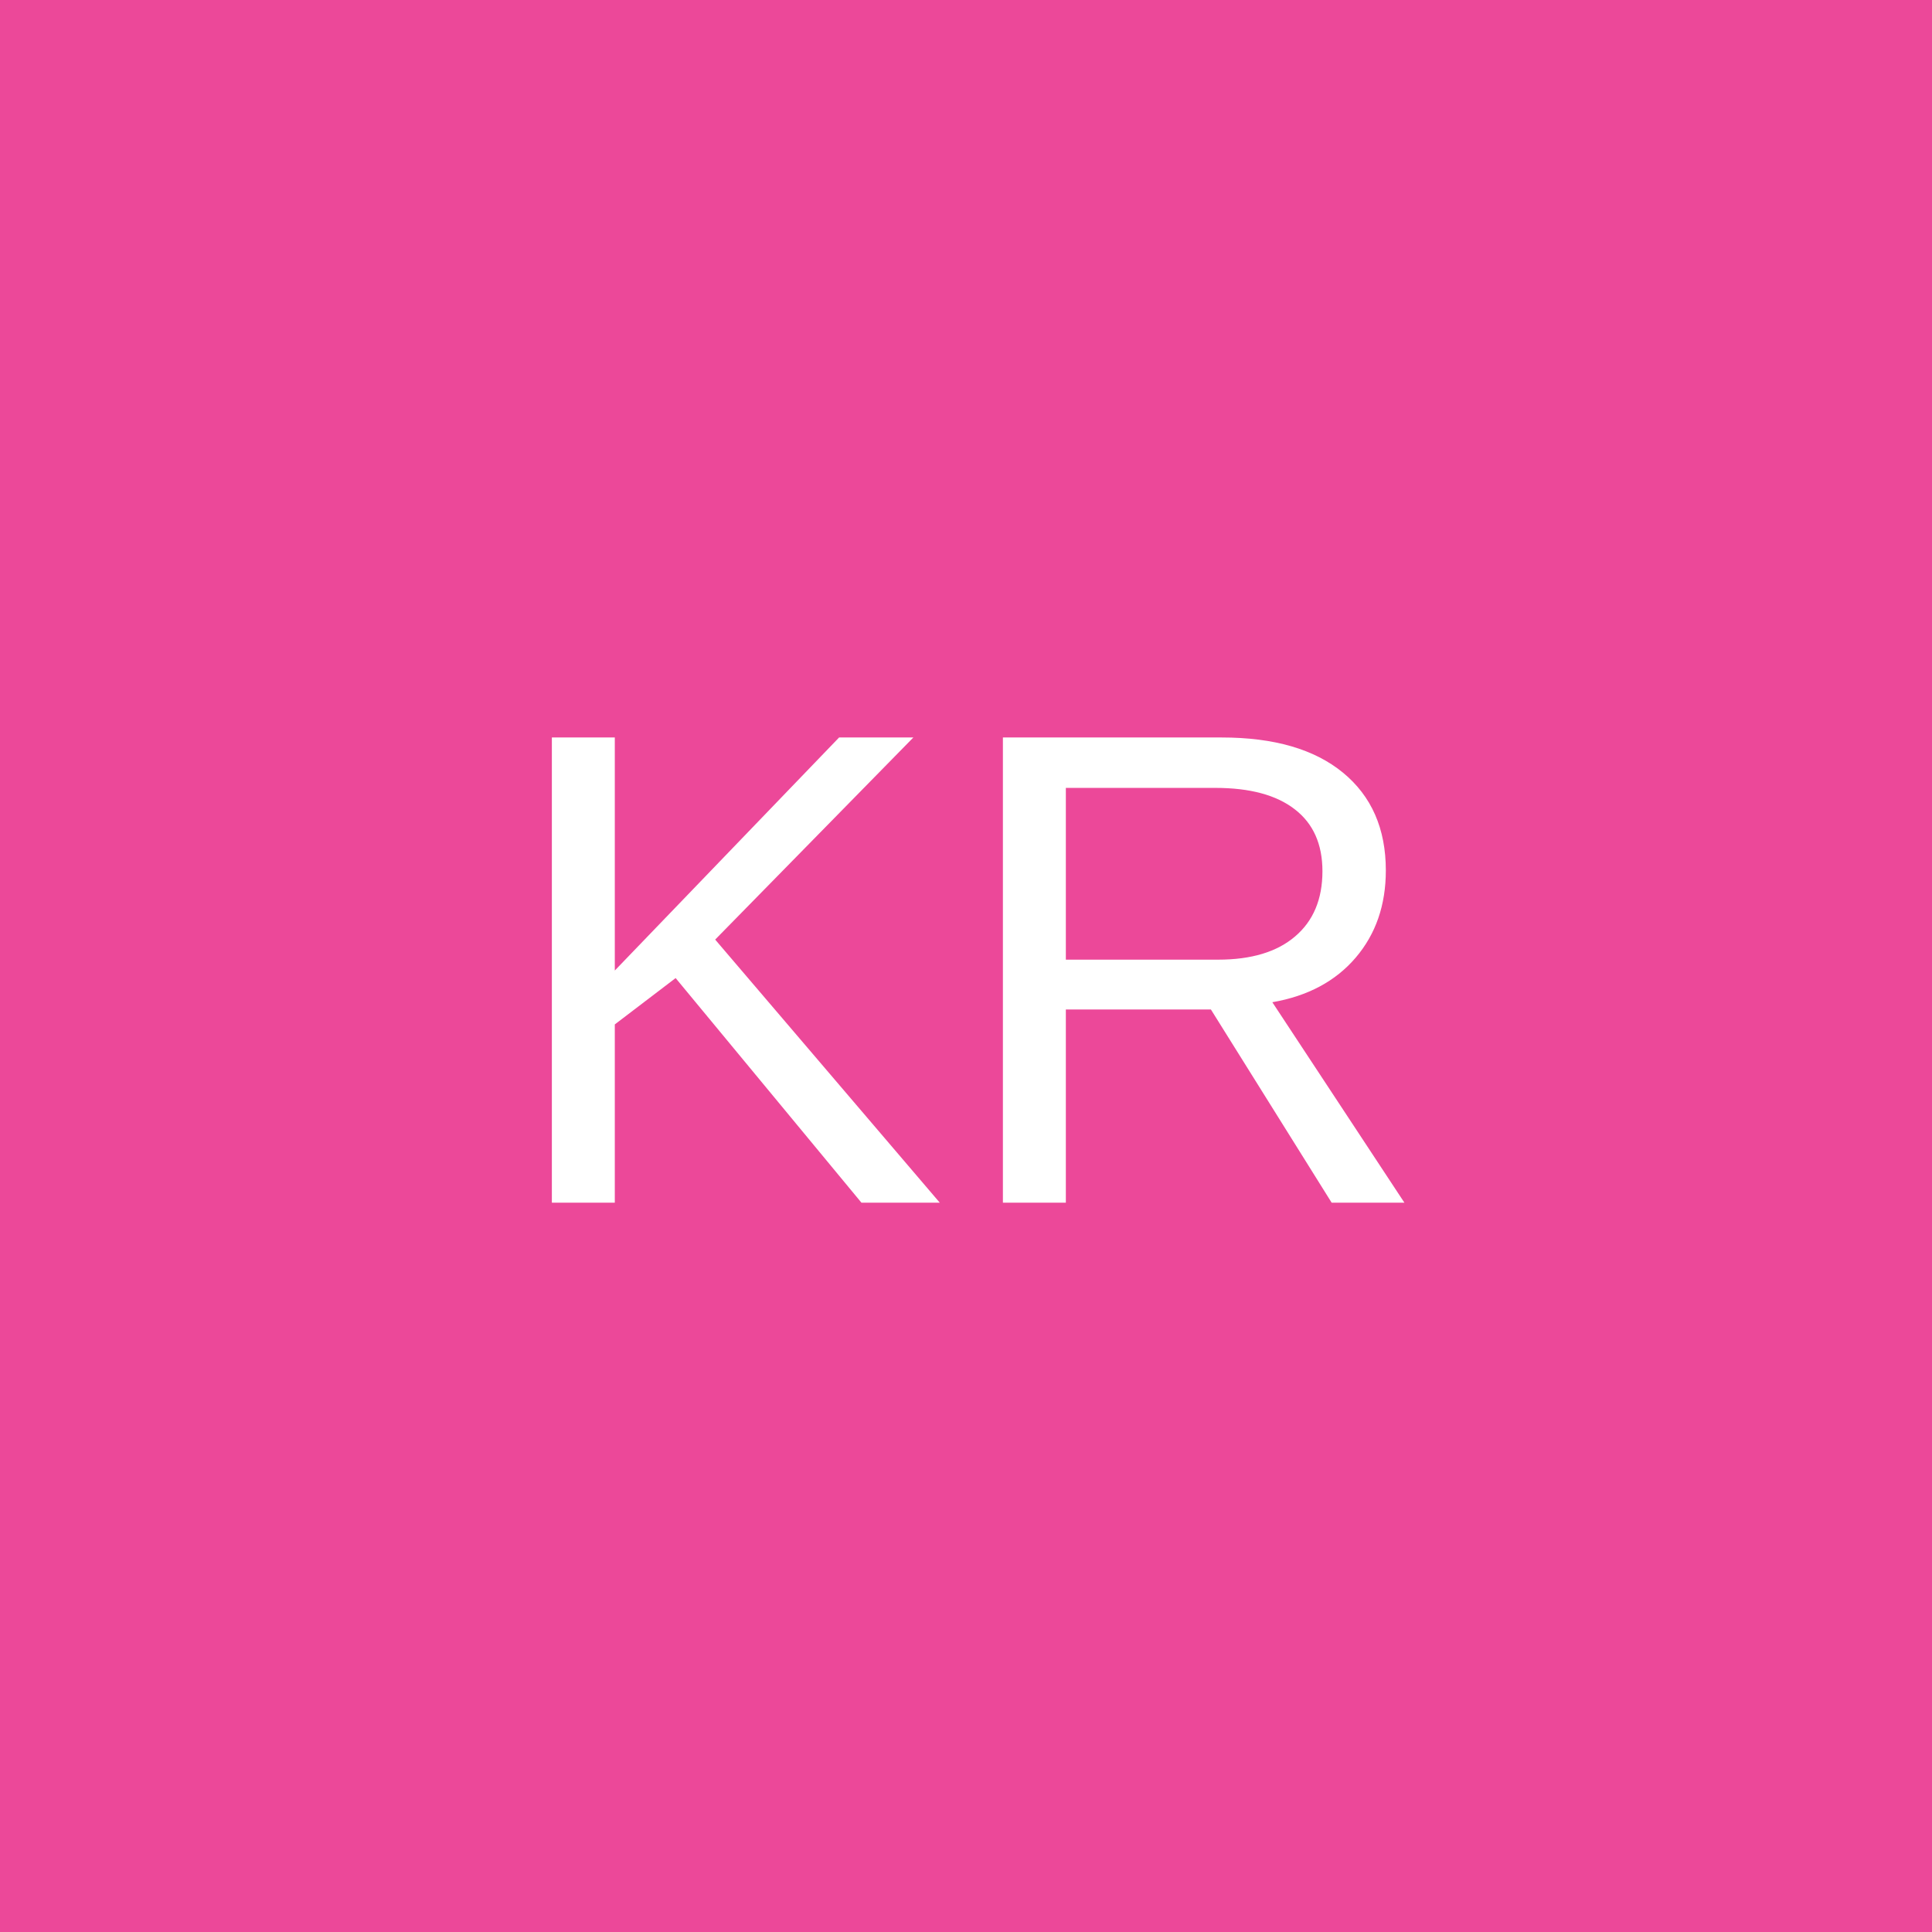
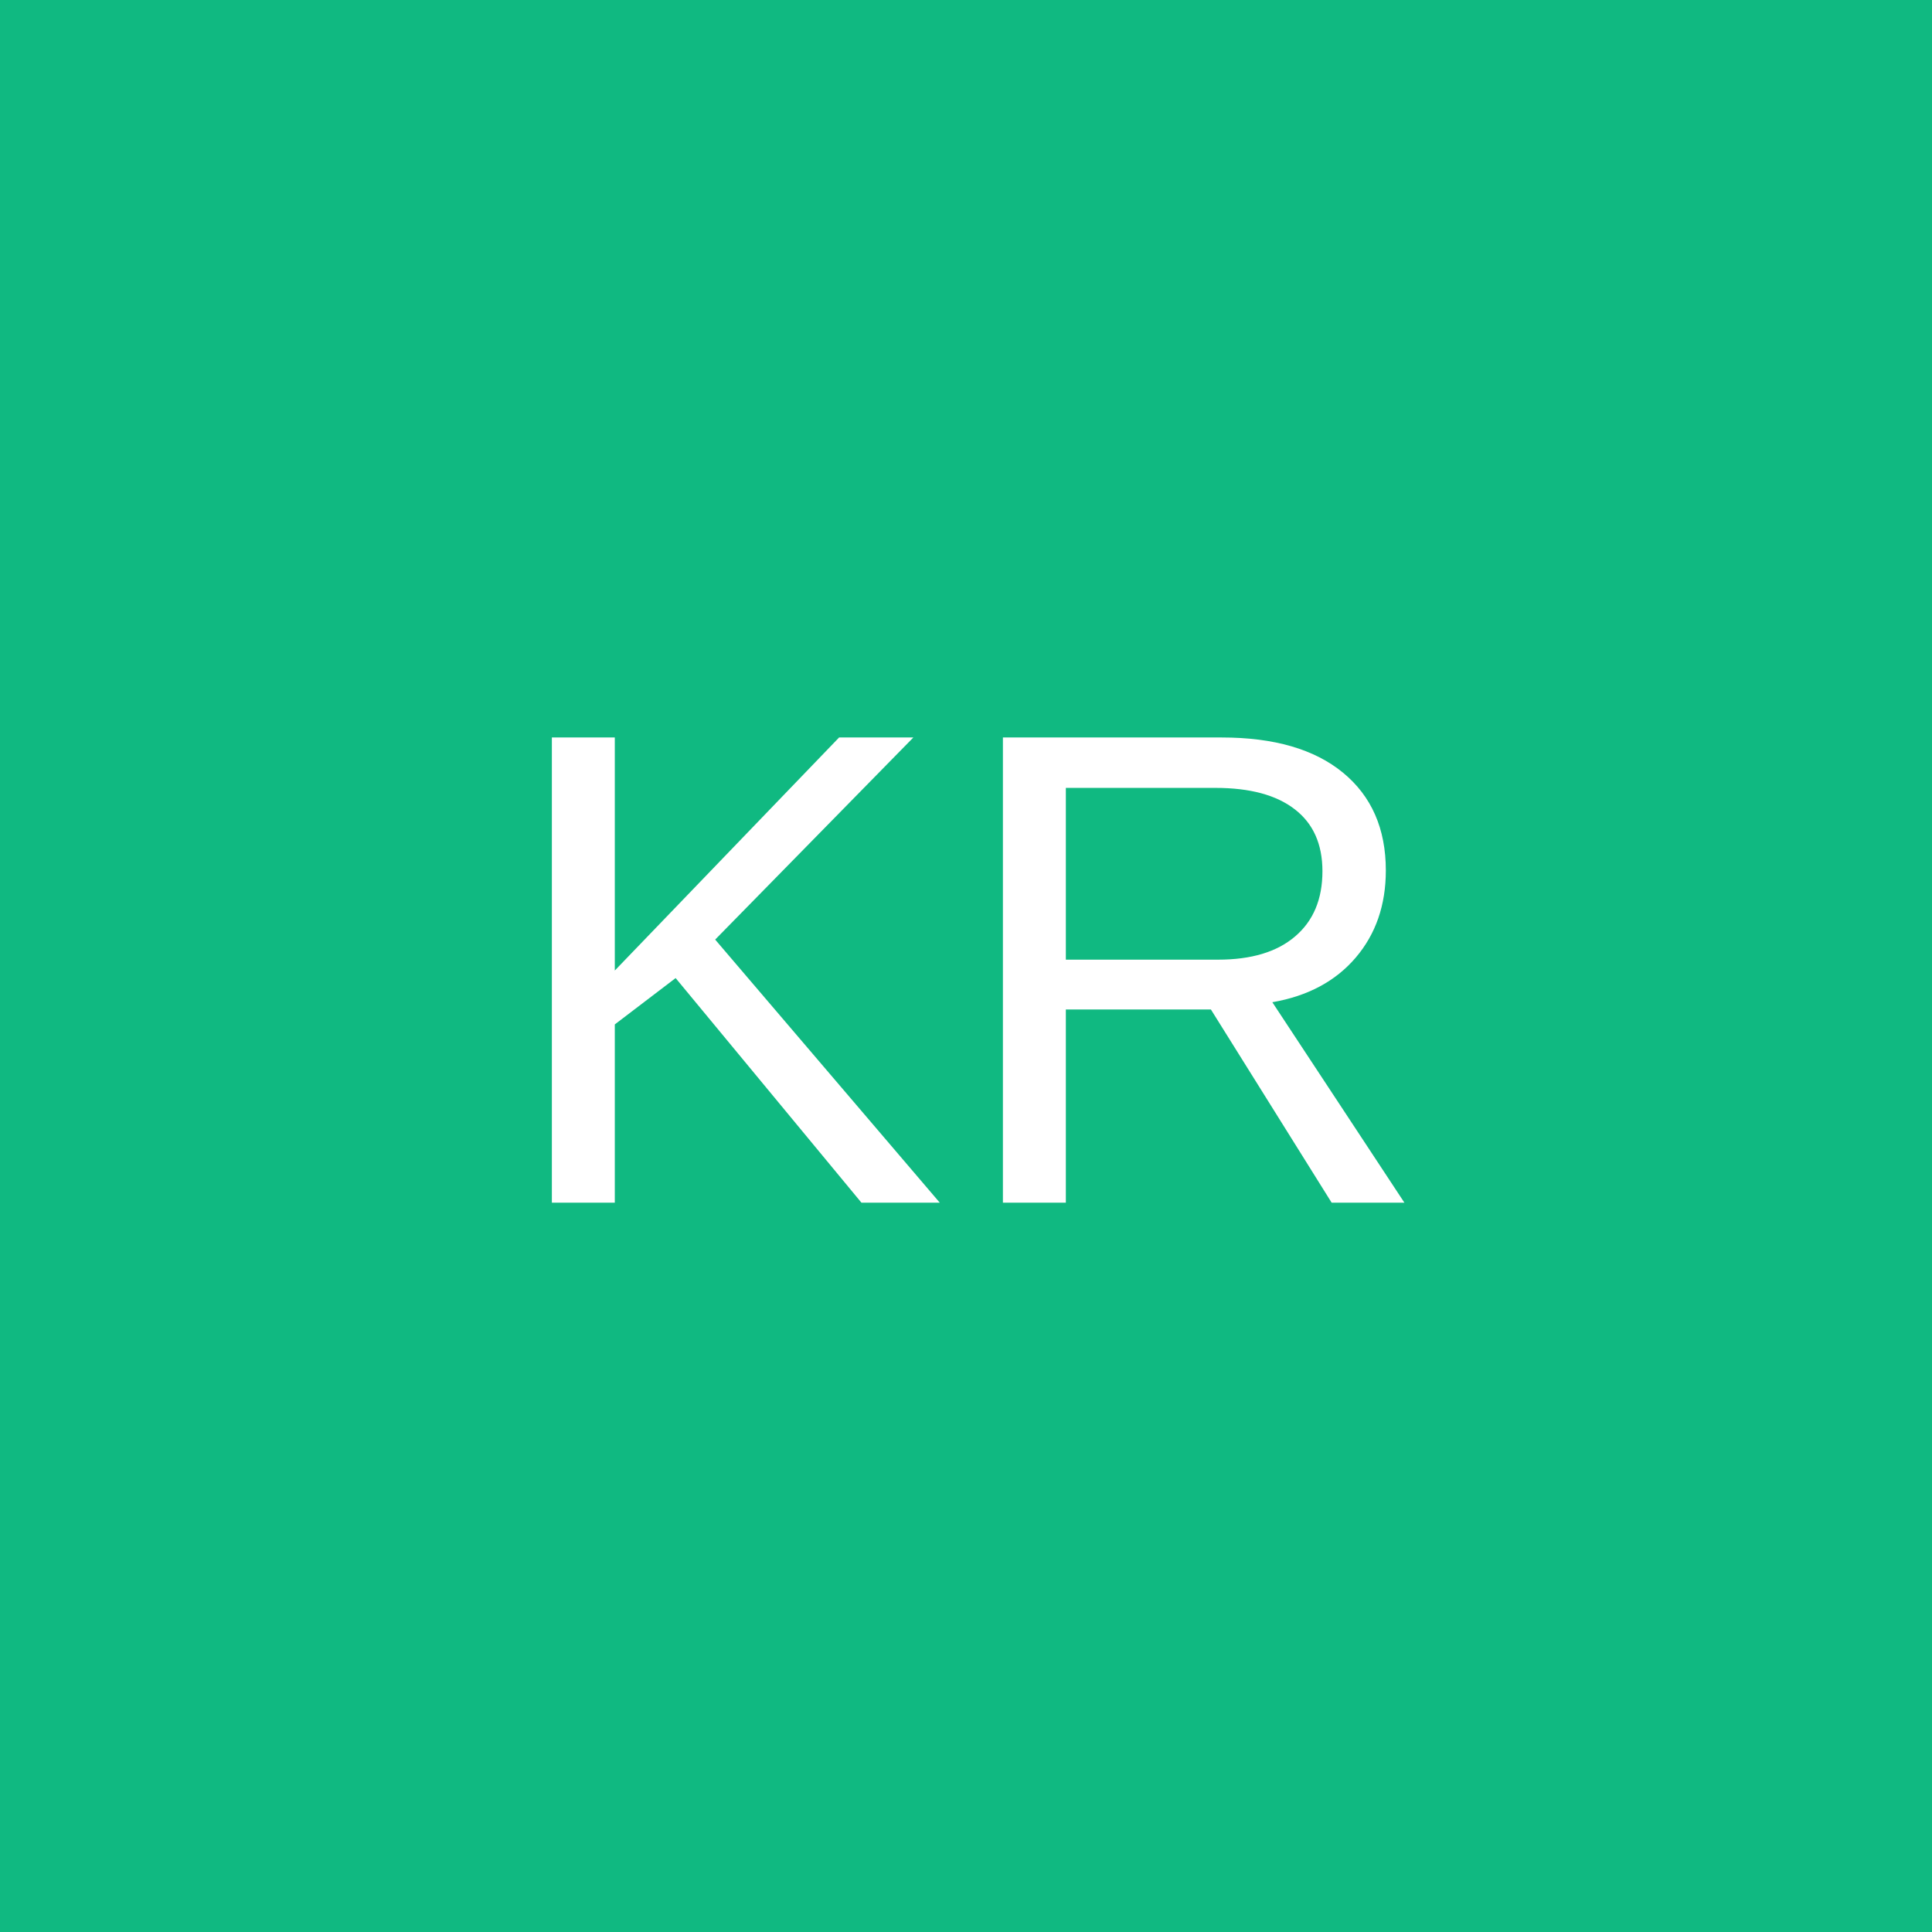
<svg xmlns="http://www.w3.org/2000/svg" width="200" height="200" viewBox="0 0 200 200">
-   <rect width="200" height="200" fill="#ec4899" />
+   <rect width="200" height="200" fill="#10b981" />
  <text x="50%" y="50%" font-family="Arial, Helvetica, sans-serif" font-size="70" fill="#ffffff" text-anchor="middle" dy=".35em">KR</text>
</svg>
